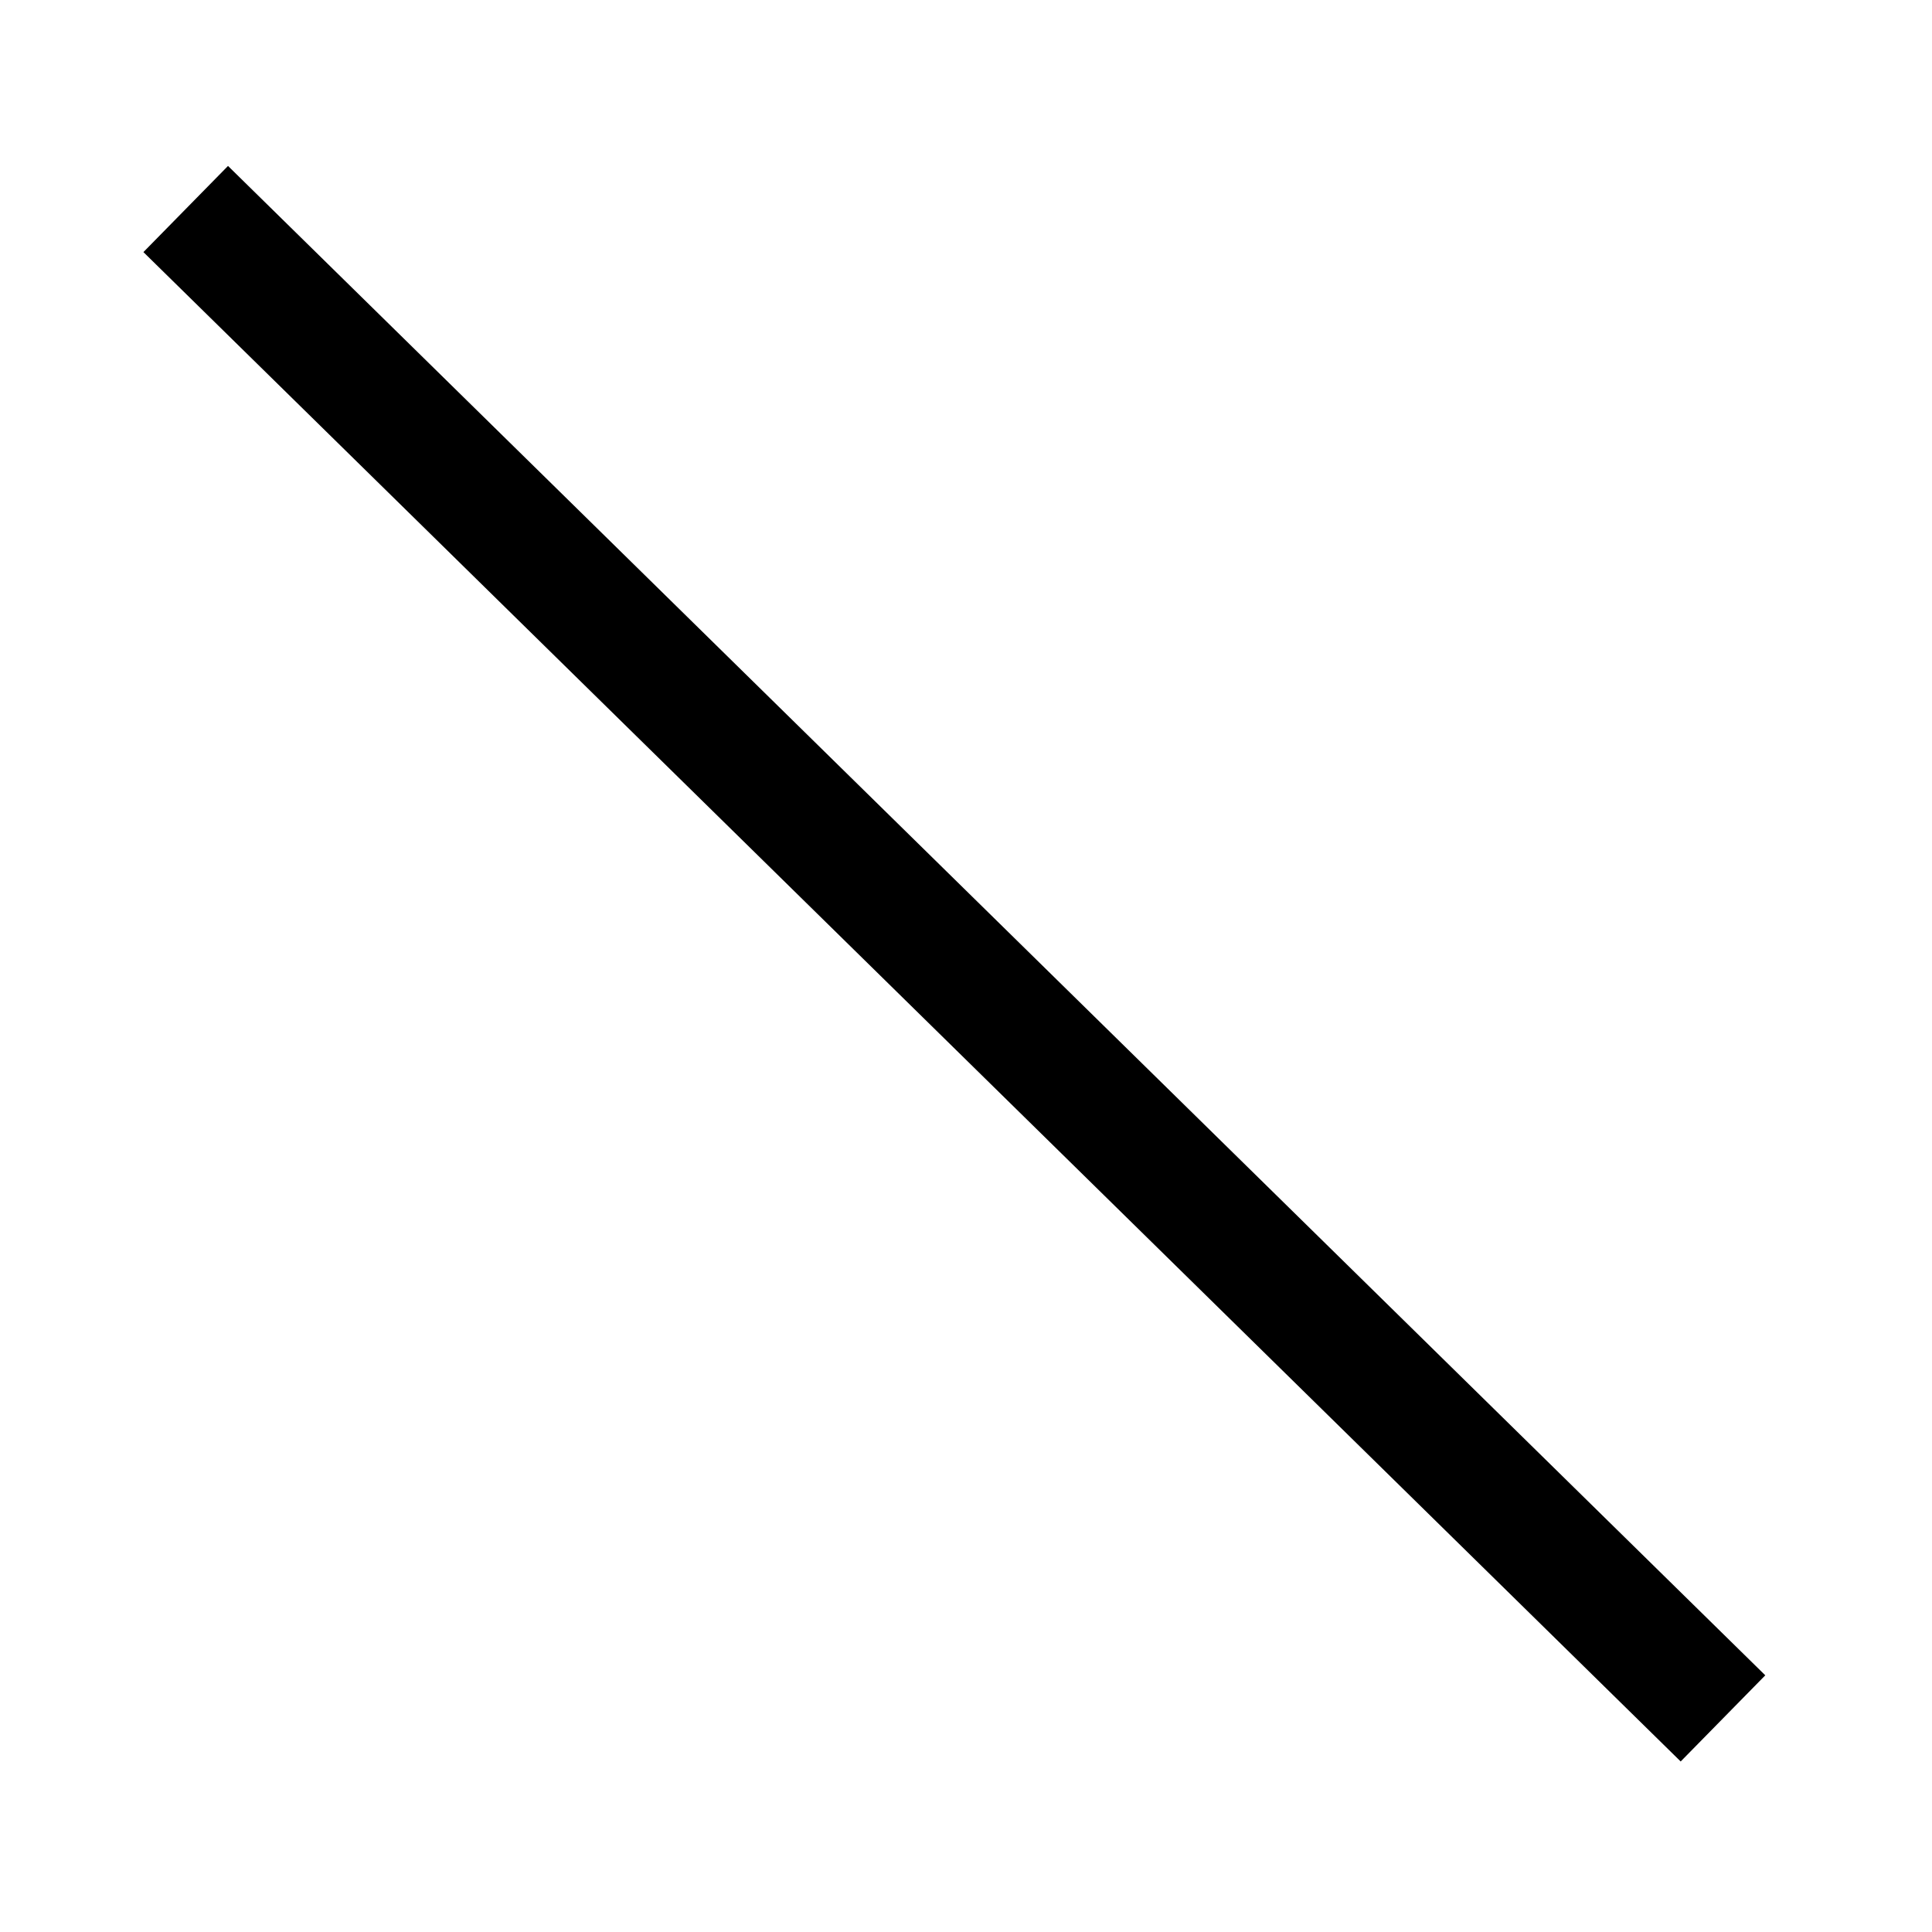
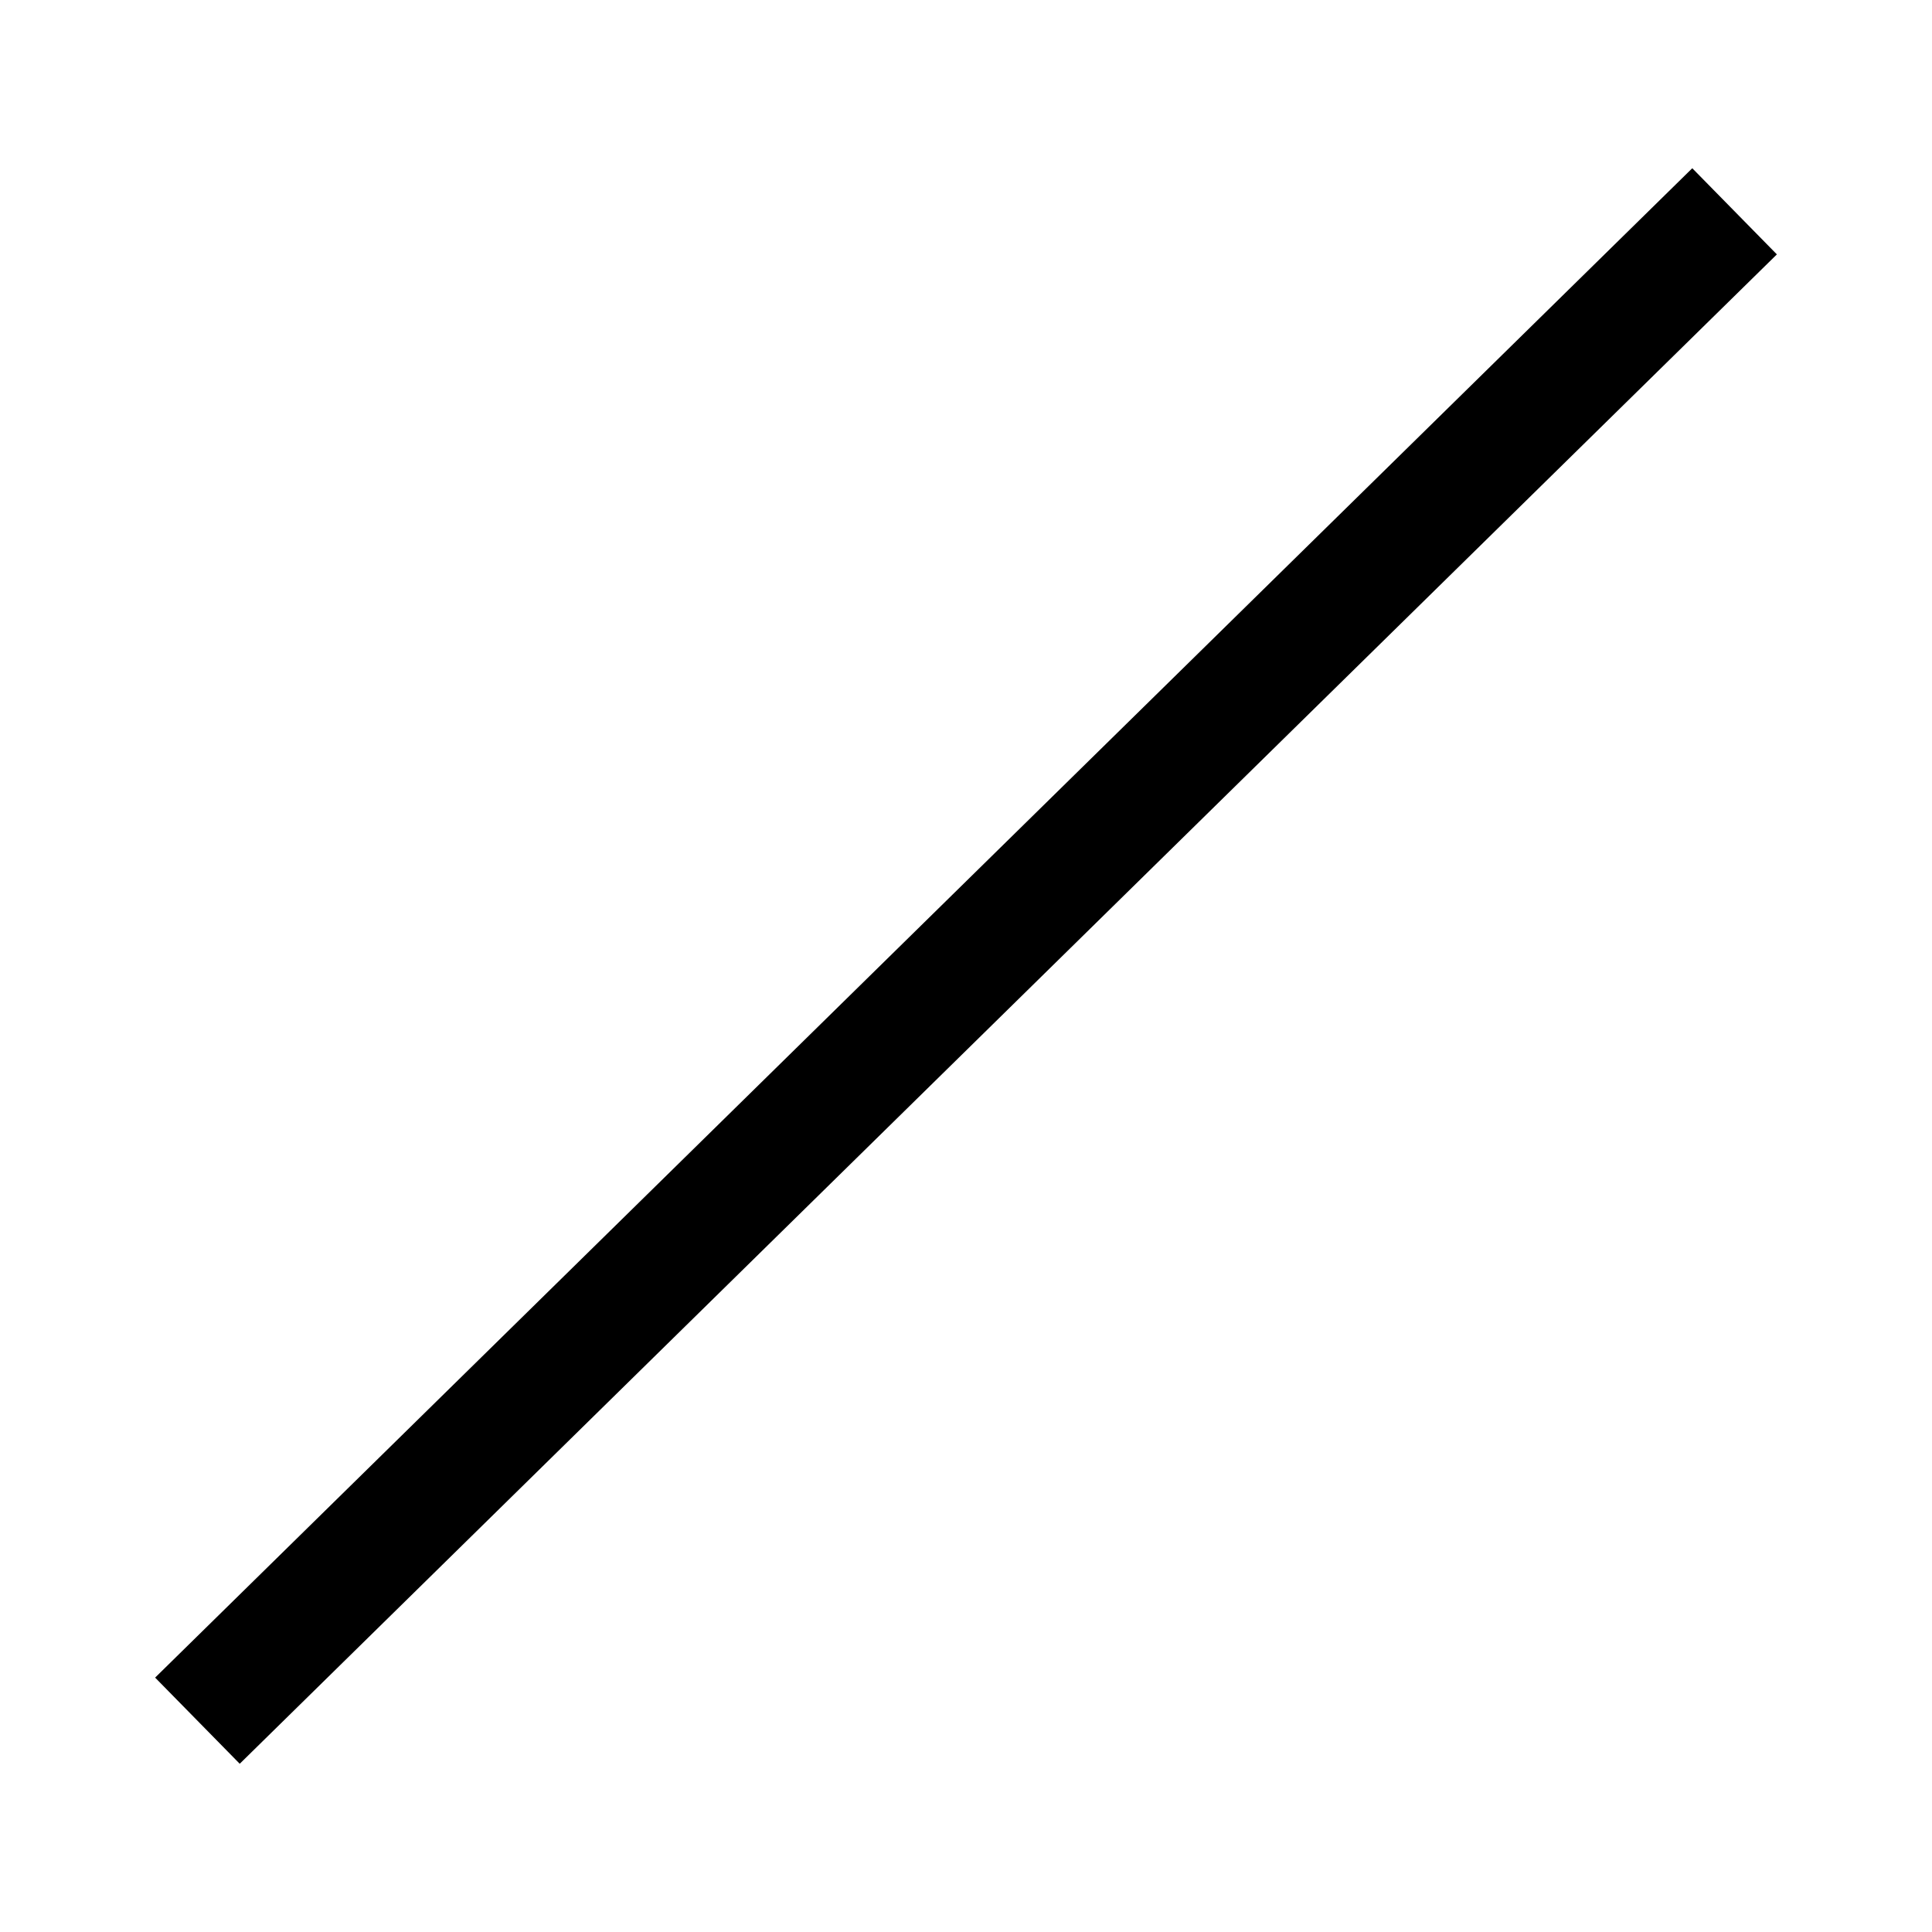
<svg xmlns="http://www.w3.org/2000/svg" version="1.1" id="svg1" width="16" height="16" viewBox="0 0 16 16">
  <defs id="defs1" />
  <g id="g1">
-     <path style="fill:none;stroke:#000000;stroke-dasharray:none;stroke-opacity:1" d="M 14.269,14.231 1.538,1.731" id="path1" />
+     <path style="fill:none;stroke:#000000;stroke-dasharray:none;stroke-opacity:1" d="M 1.635,14.25 14.365,1.75" id="path1" />
  </g>
</svg>
